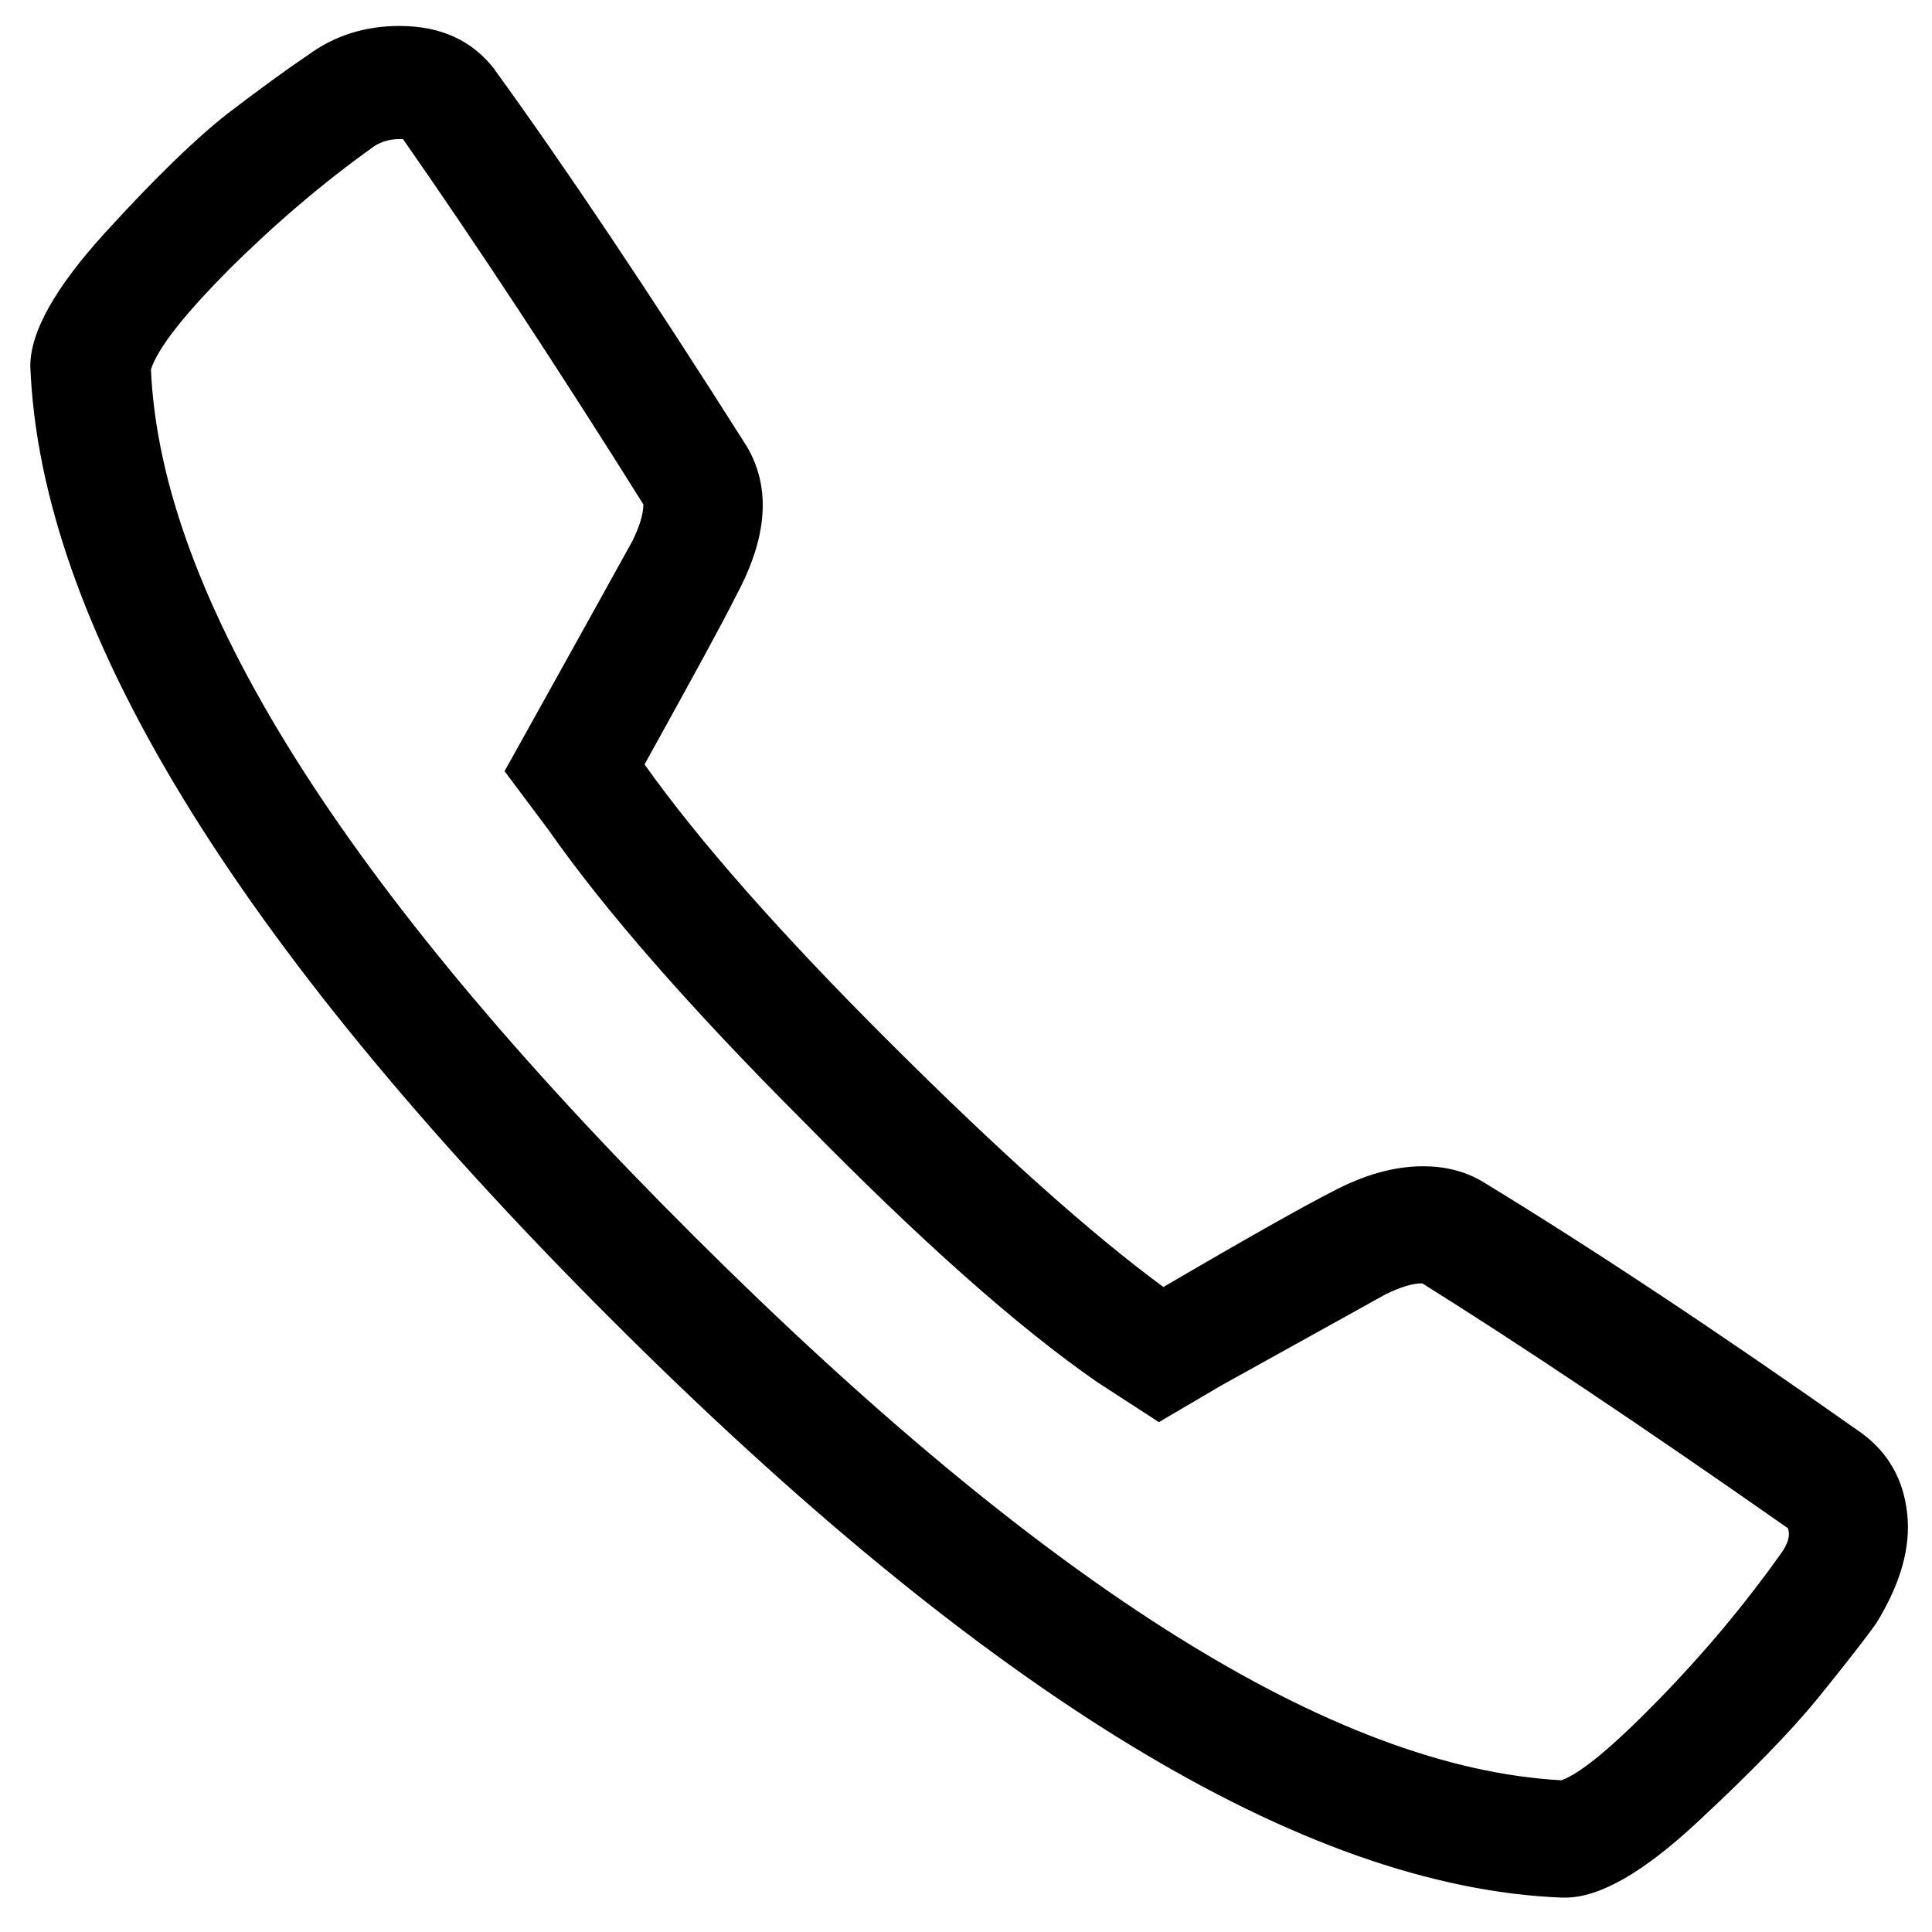
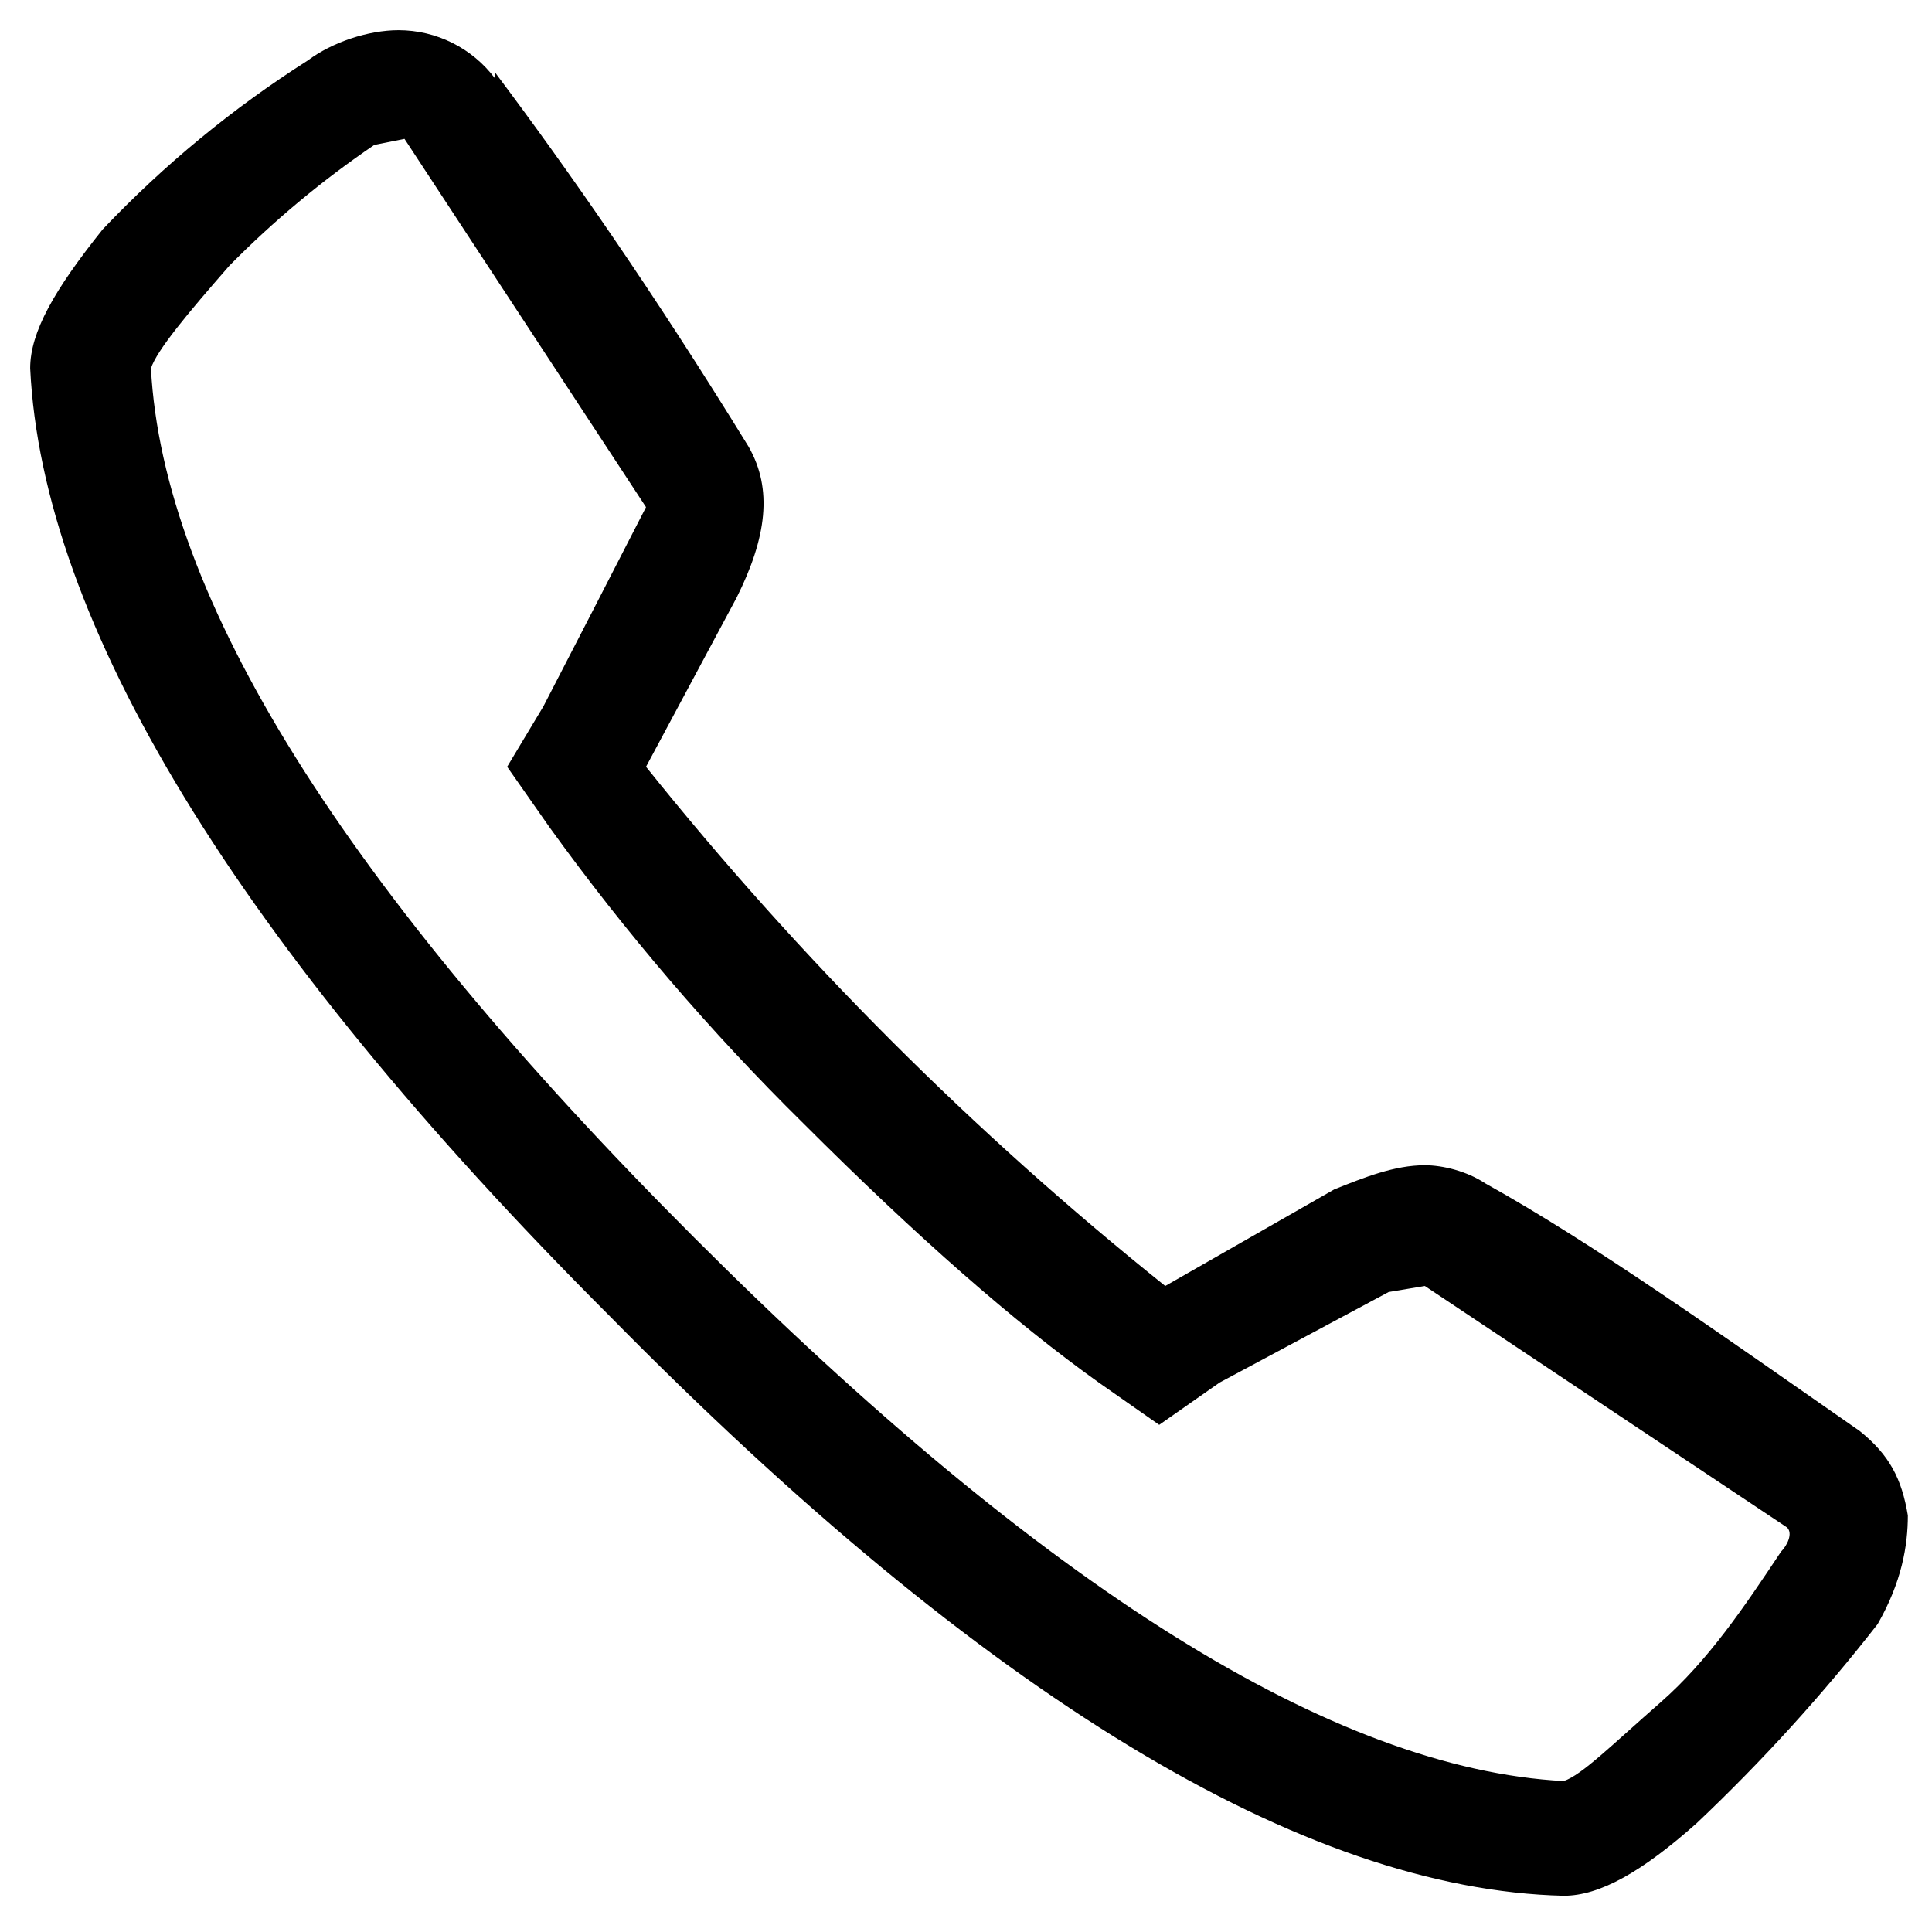
- <svg xmlns="http://www.w3.org/2000/svg" fill="#000000" width="800px" height="800px" viewBox="0 0 32 32" version="1.1">
-   <path d="M8.194 1.156c1.169 1.612 2.563 3.694 4.175 6.237 0.406 0.688 0.344 1.512-0.181 2.481-0.2 0.406-0.706 1.331-1.512 2.787 0.887 1.25 2.238 2.787 4.056 4.6s3.331 3.169 4.538 4.056c1.45-0.85 2.381-1.369 2.788-1.575 0.525-0.281 1.031-0.425 1.512-0.425 0.363 0 0.688 0.081 0.969 0.244 1.856 1.131 3.956 2.525 6.294 4.175 0.444 0.325 0.694 0.769 0.756 1.331 0.063 0.569-0.113 1.169-0.512 1.819-0.2 0.281-0.525 0.694-0.969 1.244-0.444 0.544-1.113 1.231-2 2.056s-1.613 1.244-2.181 1.244h-0.063c-4.269-0.169-9.531-3.369-15.762-9.6-6.237-6.238-9.438-11.494-9.6-15.769 0-0.563 0.412-1.3 1.244-2.212 0.825-0.906 1.506-1.563 2.025-1.969 0.525-0.4 0.969-0.725 1.331-0.969 0.444-0.325 0.95-0.481 1.513-0.481 0.694 0 1.212 0.244 1.581 0.725zM6.194 2.425c-0.85 0.606-1.644 1.287-2.394 2.031-0.744 0.75-1.181 1.3-1.3 1.662 0.163 3.756 3.156 8.537 8.988 14.35s10.625 8.819 14.375 9.019c0.325-0.119 0.856-0.563 1.606-1.331s1.425-1.575 2.025-2.419c0.119-0.163 0.163-0.3 0.119-0.425-2.419-1.694-4.438-3.044-6.056-4.056-0.163 0-0.363 0.063-0.606 0.181-0.363 0.2-1.269 0.706-2.725 1.512l-1.031 0.606-1.031-0.669c-1.331-0.925-2.944-2.363-4.844-4.3-1.894-1.894-3.306-3.512-4.238-4.844l-0.725-0.969 0.606-1.088c0.806-1.45 1.313-2.363 1.512-2.725 0.119-0.244 0.181-0.444 0.181-0.606-1.438-2.294-2.769-4.313-3.981-6.050h-0.063c-0.156 0-0.3 0.044-0.419 0.119z" />
+ <svg xmlns="http://www.w3.org/2000/svg" viewBox="0 0 32 32">
+   <path d="M8.2 1.2c1.2 1.6 2.6 3.6 4.2 6.2.4.7.3 1.5-.2 2.5l-1.5 2.8a55.3 55.3 0 0 0 8.6 8.6l2.8-1.6c.5-.2 1-.4 1.5-.4.3 0 .7.1 1 .3 1.8 1 3.9 2.5 6.2 4.1.5.4.7.8.8 1.4 0 .5-.1 1.1-.5 1.8a29.6 29.6 0 0 1-3 3.3c-.9.8-1.6 1.2-2.2 1.2-4.3-.1-9.6-3.3-15.8-9.6C3.9 15.6.7 10.3.5 6.1c0-.6.4-1.3 1.2-2.3A18 18 0 0 1 5.1 1c.4-.3 1-.5 1.5-.5a2 2 0 0 1 1.6.8zm-2 1.2a16 16 0 0 0-2.4 2c-.7.8-1.2 1.4-1.3 1.7.2 3.8 3.2 8.6 9 14.4s10.6 8.8 14.4 9c.3-.1.8-.6 1.6-1.3s1.4-1.6 2-2.5c.1-.1.2-.3.1-.4l-6-4-.6.1-2.8 1.5-1 .7-1-.7c-1.4-1-3-2.4-4.9-4.3a38.5 38.5 0 0 1-4.2-4.9l-.7-1 .6-1a1018 1018 0 0 0 1.7-3.3l-4-6.1-.5.1z" />
</svg>
